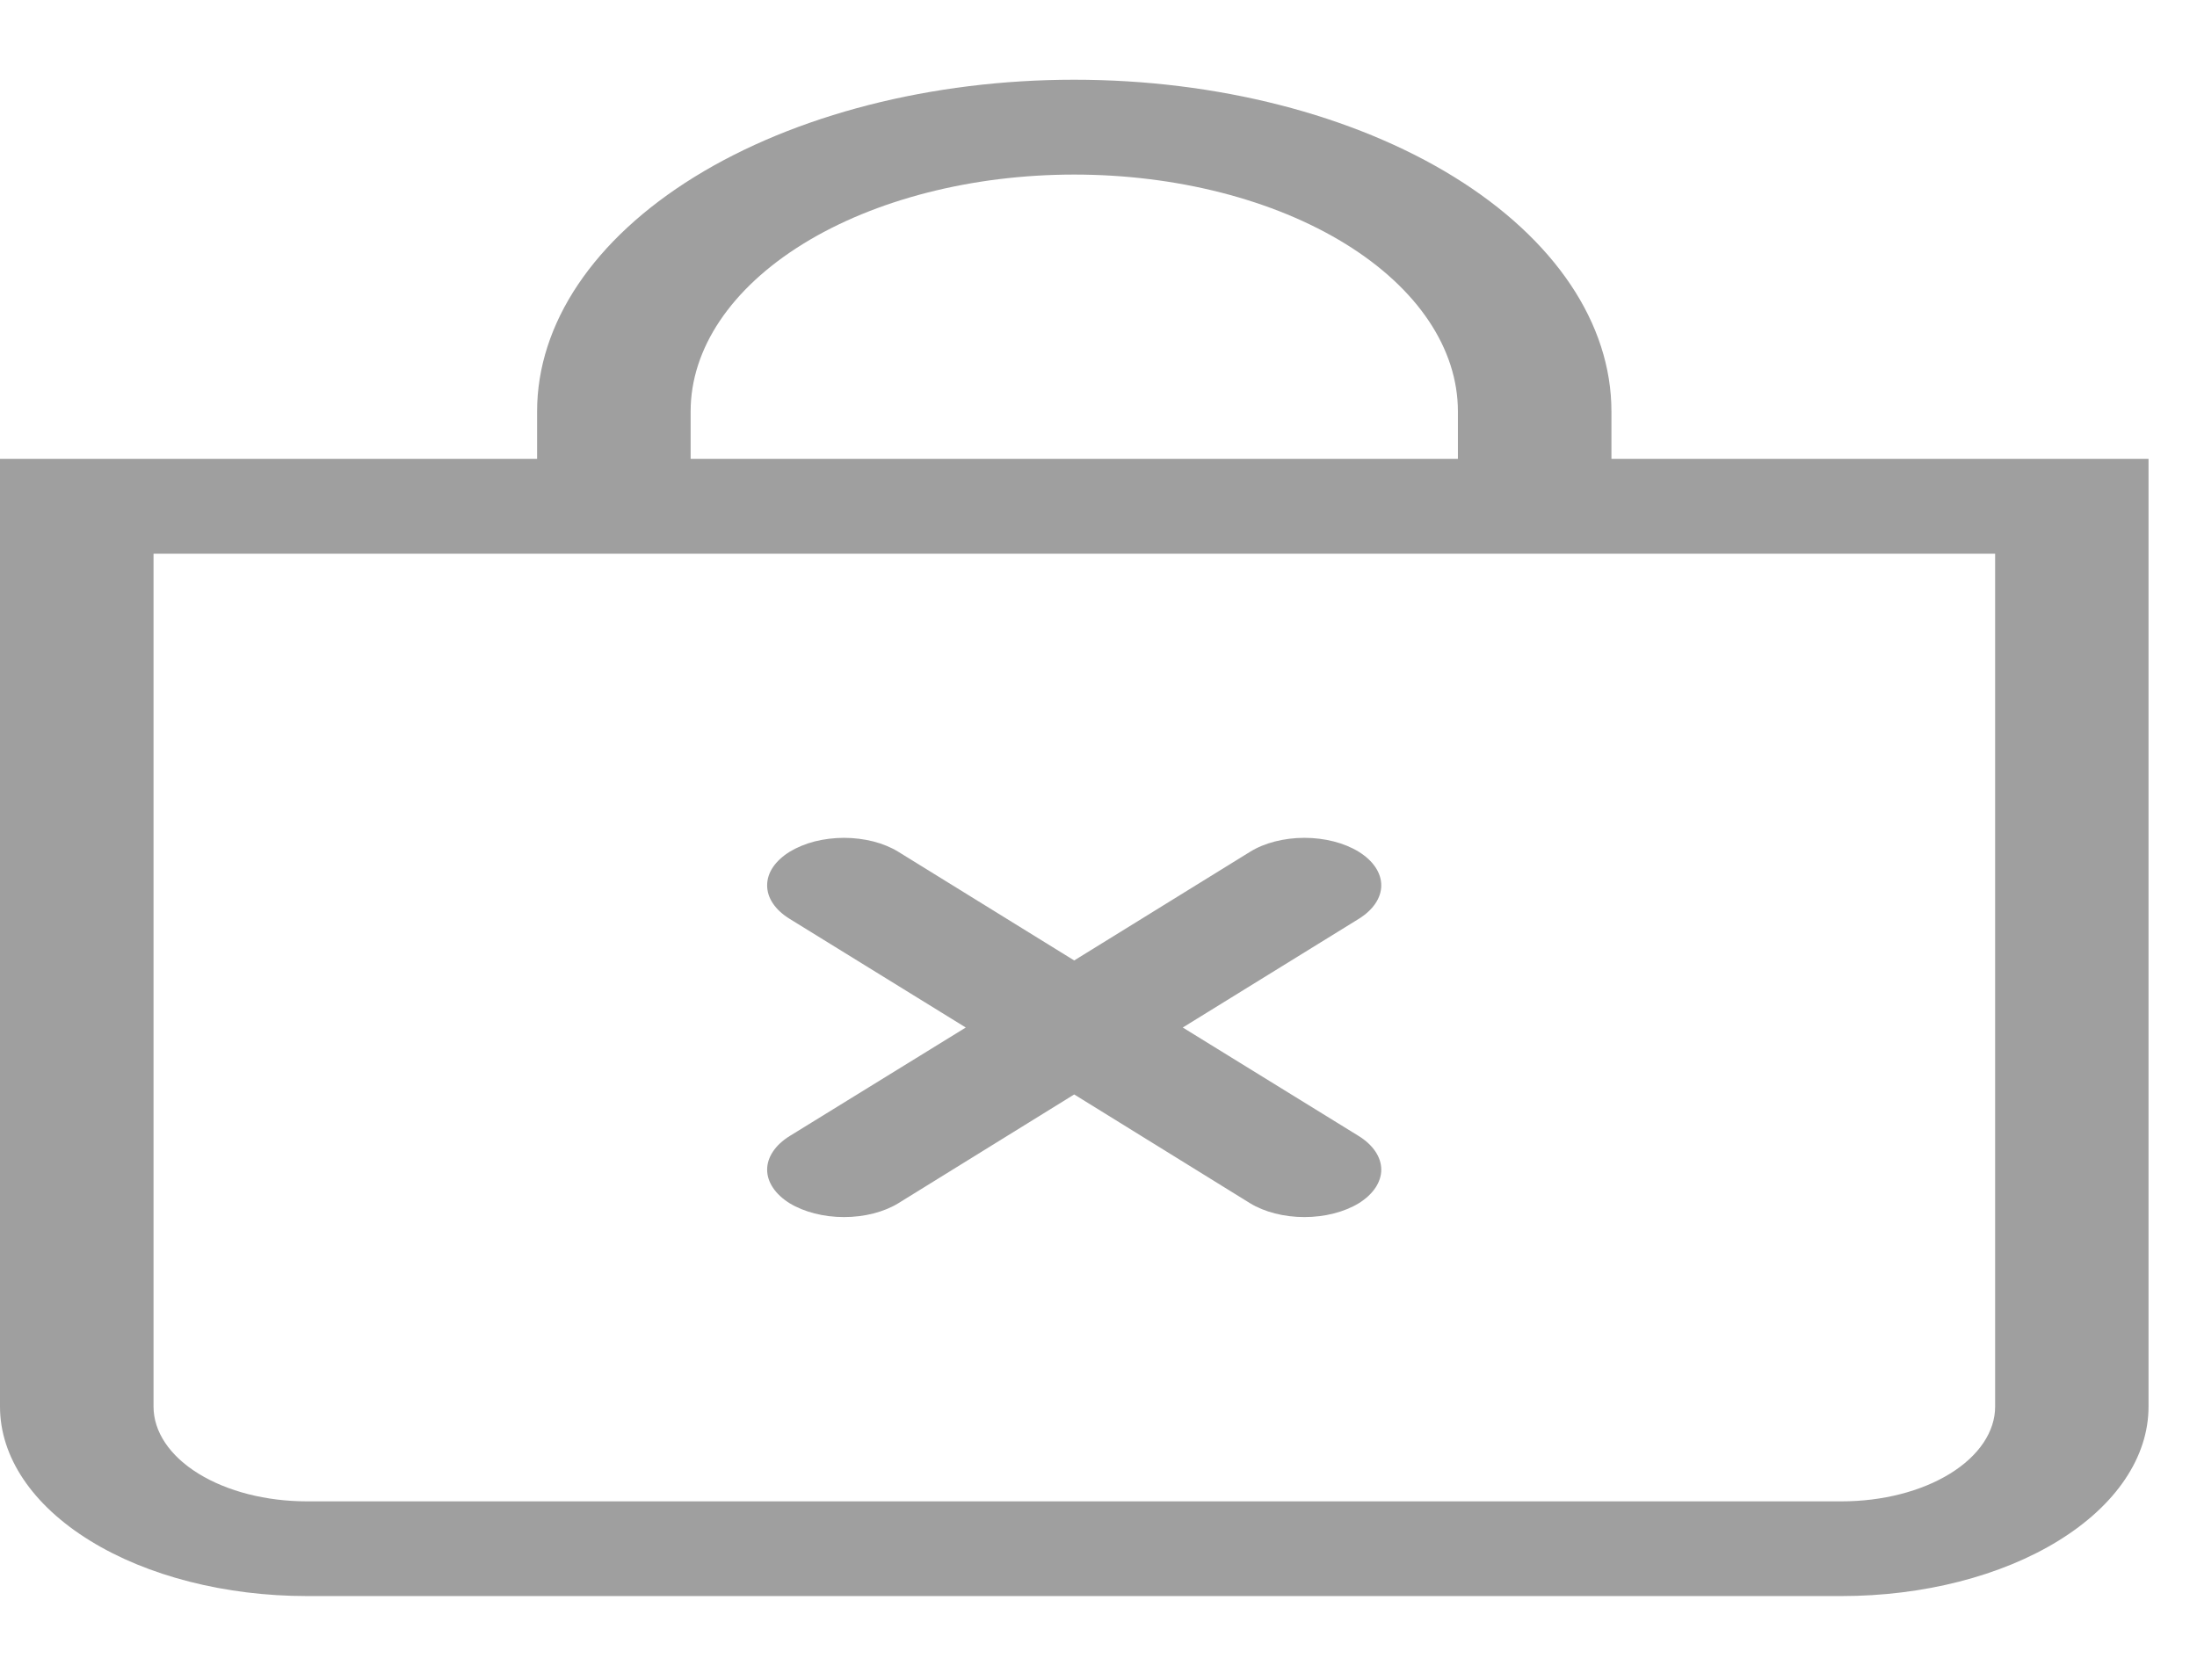
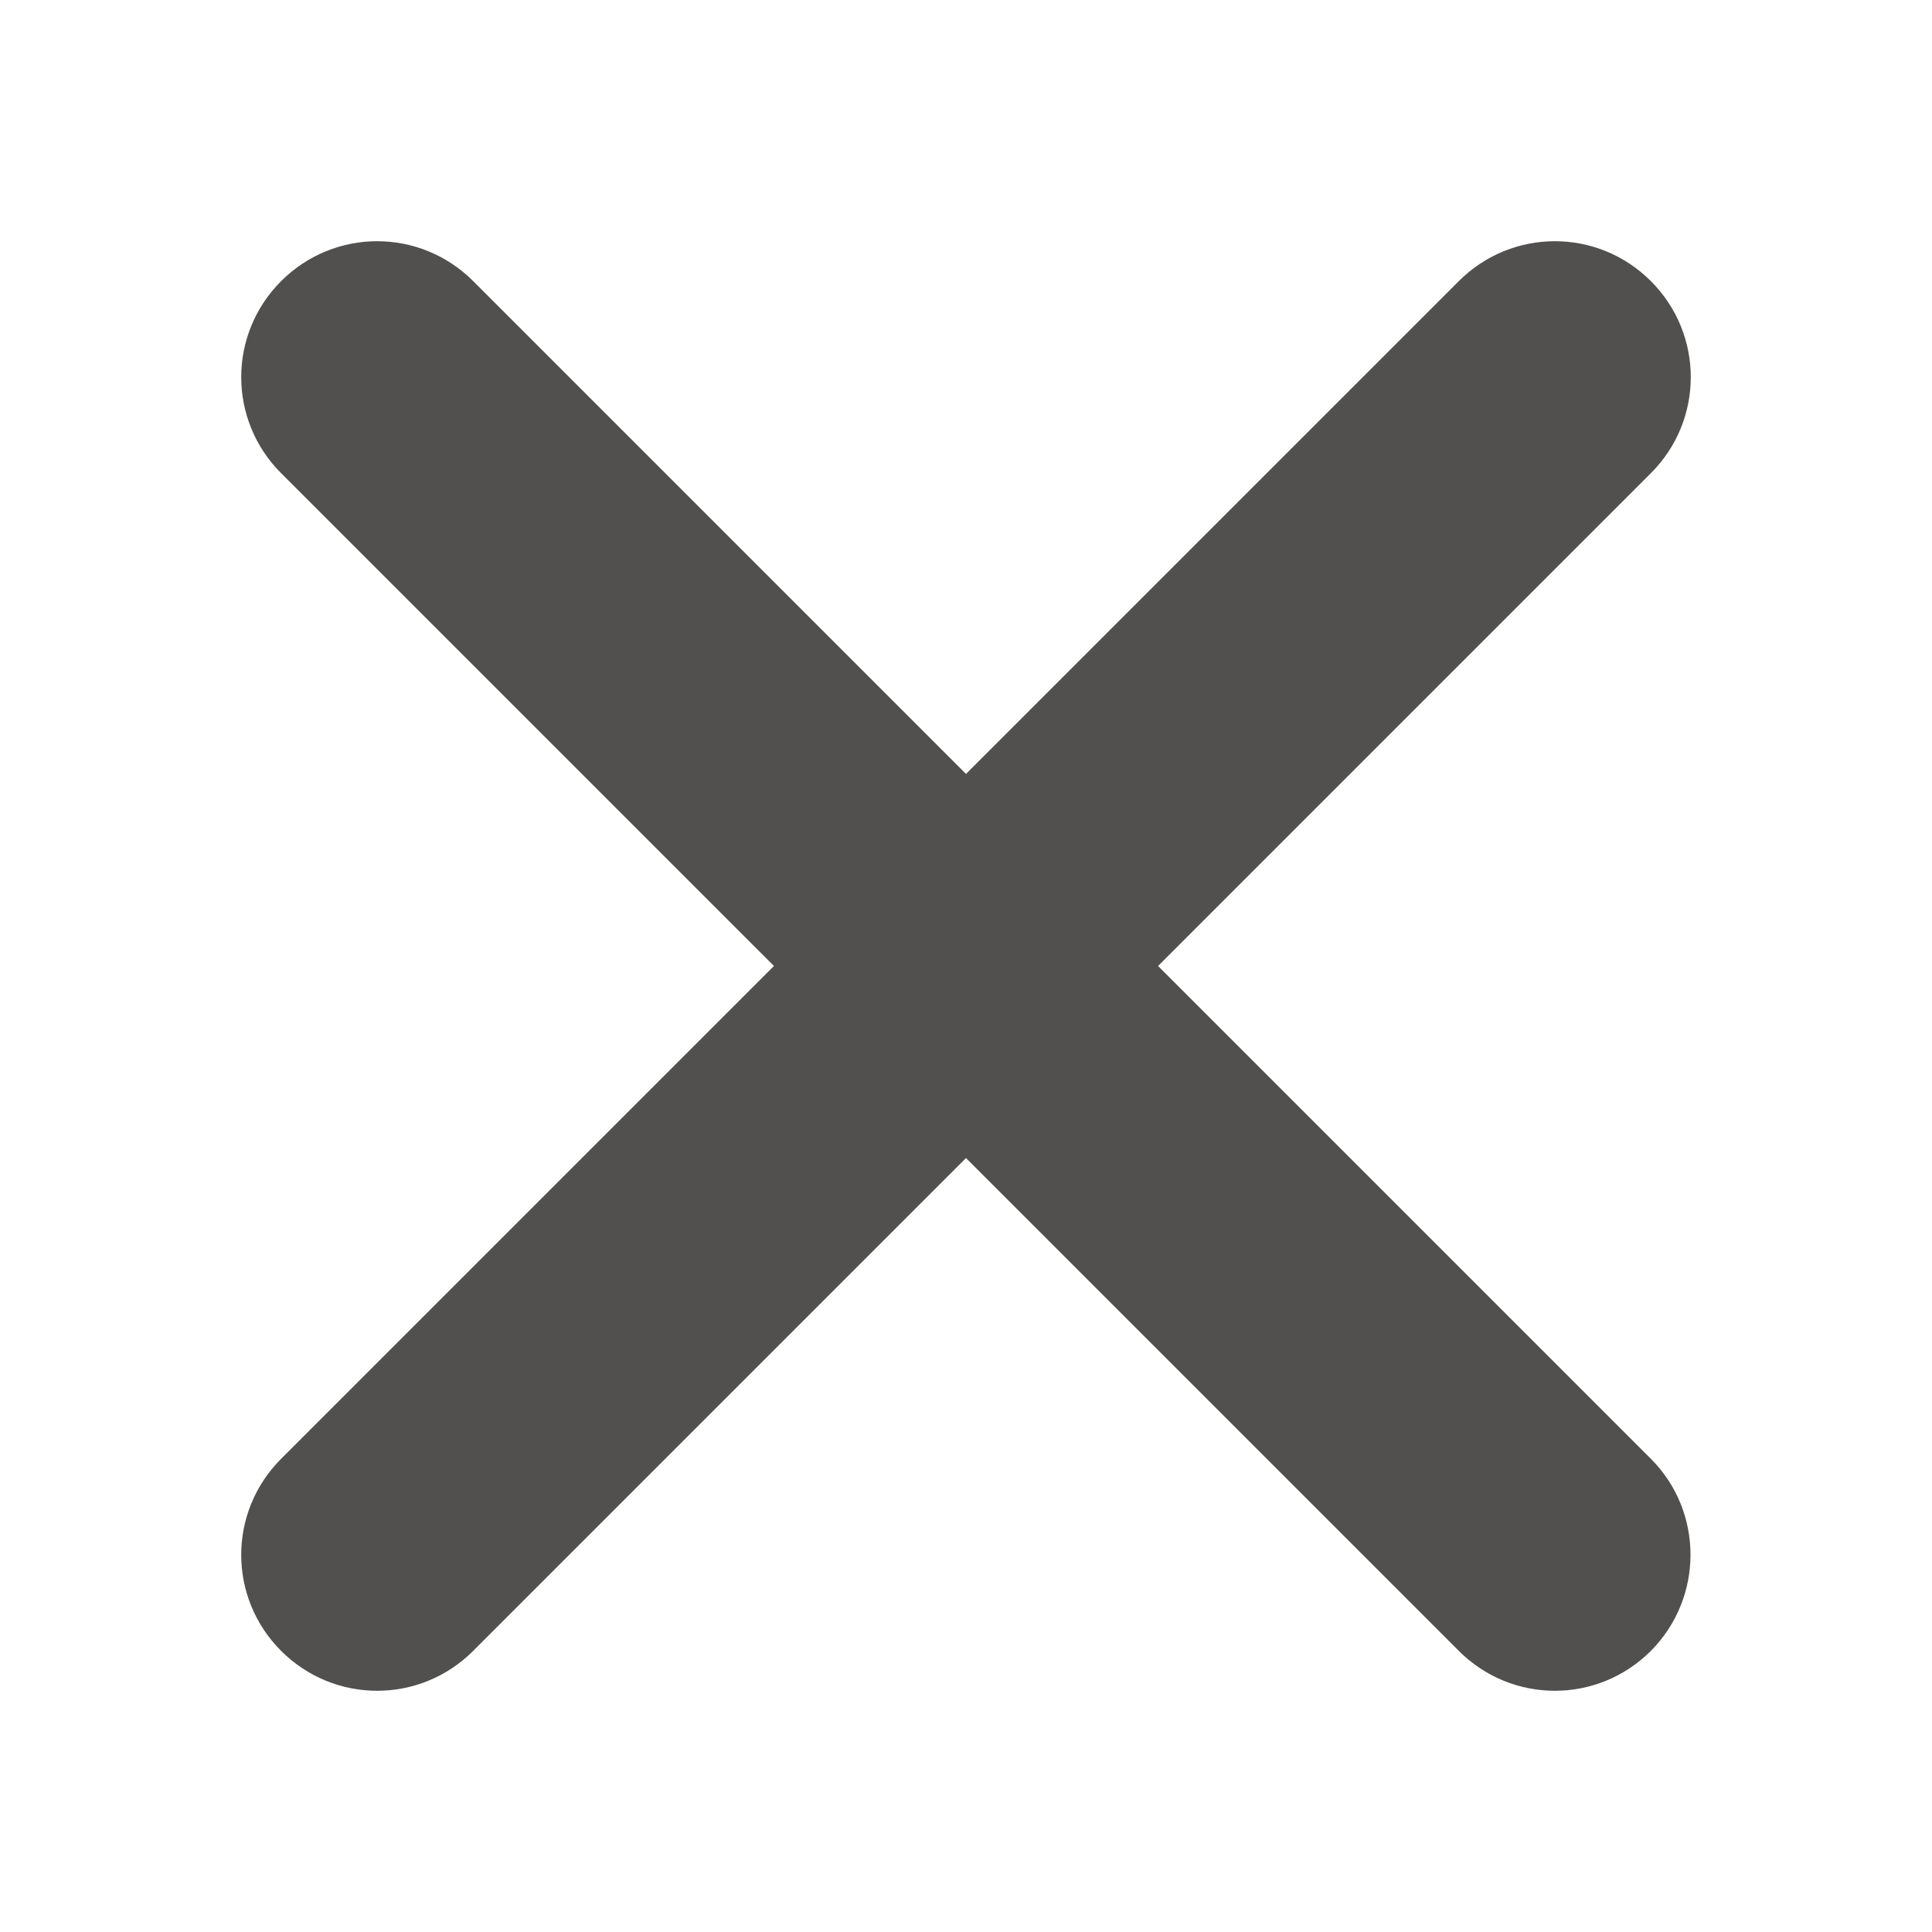
- <svg xmlns="http://www.w3.org/2000/svg" width="17" height="13" viewBox="0 0 17 13" fill="none">
-   <path fill-rule="evenodd" clip-rule="evenodd" d="M6.11 6.592C6.166 6.558 6.231 6.531 6.303 6.512C6.375 6.494 6.453 6.484 6.531 6.484C6.609 6.484 6.686 6.494 6.758 6.512C6.831 6.531 6.896 6.558 6.951 6.592L8.312 7.433L9.673 6.592C9.784 6.523 9.936 6.484 10.093 6.484C10.251 6.484 10.402 6.523 10.514 6.592C10.625 6.661 10.688 6.754 10.688 6.852C10.688 6.949 10.625 7.042 10.514 7.111L9.152 7.952L10.514 8.792C10.625 8.861 10.688 8.955 10.688 9.052C10.688 9.149 10.625 9.243 10.514 9.312C10.402 9.38 10.251 9.419 10.093 9.419C9.936 9.419 9.784 9.38 9.673 9.312L8.312 8.47L6.951 9.312C6.84 9.38 6.689 9.419 6.531 9.419C6.373 9.419 6.222 9.38 6.11 9.312C5.999 9.243 5.936 9.149 5.936 9.052C5.936 8.955 5.999 8.861 6.11 8.792L7.473 7.952L6.11 7.111C6.055 7.077 6.011 7.037 5.981 6.992C5.951 6.948 5.936 6.9 5.936 6.852C5.936 6.803 5.951 6.756 5.981 6.711C6.011 6.667 6.055 6.626 6.11 6.592Z" fill="#9F9F9F" />
-   <path d="M8.312 1.351C9.1 1.351 9.855 1.544 10.412 1.888C10.969 2.232 11.281 2.698 11.281 3.184V3.551H5.344V3.184C5.344 2.698 5.657 2.232 6.213 1.888C6.77 1.544 7.525 1.351 8.312 1.351ZM12.469 3.551V3.184C12.469 2.504 12.031 1.851 11.251 1.369C10.472 0.888 9.415 0.617 8.312 0.617C7.21 0.617 6.153 0.888 5.374 1.369C4.594 1.851 4.156 2.504 4.156 3.184V3.551H0V10.886C0 11.275 0.25 11.648 0.696 11.923C1.141 12.198 1.745 12.352 2.375 12.352H14.25C14.88 12.352 15.484 12.198 15.929 11.923C16.375 11.648 16.625 11.275 16.625 10.886V3.551H12.469ZM1.188 4.285H15.438V10.886C15.438 11.08 15.312 11.267 15.09 11.404C14.867 11.542 14.565 11.619 14.25 11.619H2.375C2.06 11.619 1.758 11.542 1.535 11.404C1.313 11.267 1.188 11.08 1.188 10.886V4.285Z" fill="#9F9F9F" />
+ <svg xmlns="http://www.w3.org/2000/svg" viewBox="0 0 512 512" xml:space="preserve" enable-background="new 0 0 512 512">
+   <path d="M437.5 386.6 306.9 256l130.6-130.6c14.1-14.1 14.1-36.8 0-50.9-14.1-14.1-36.8-14.1-50.9 0L256 205.1 125.4 74.5c-14.1-14.1-36.8-14.1-50.9 0-14.1 14.1-14.1 36.8 0 50.9L205.1 256 74.5 386.6c-14.1 14.1-14.1 36.8 0 50.9 14.1 14.1 36.8 14.1 50.9 0L256 306.9l130.6 130.6c14.1 14.1 36.8 14.1 50.9 0 14-14.1 14-36.9 0-50.9z" fill="#524f4f" class="fill-000000" />
</svg>
